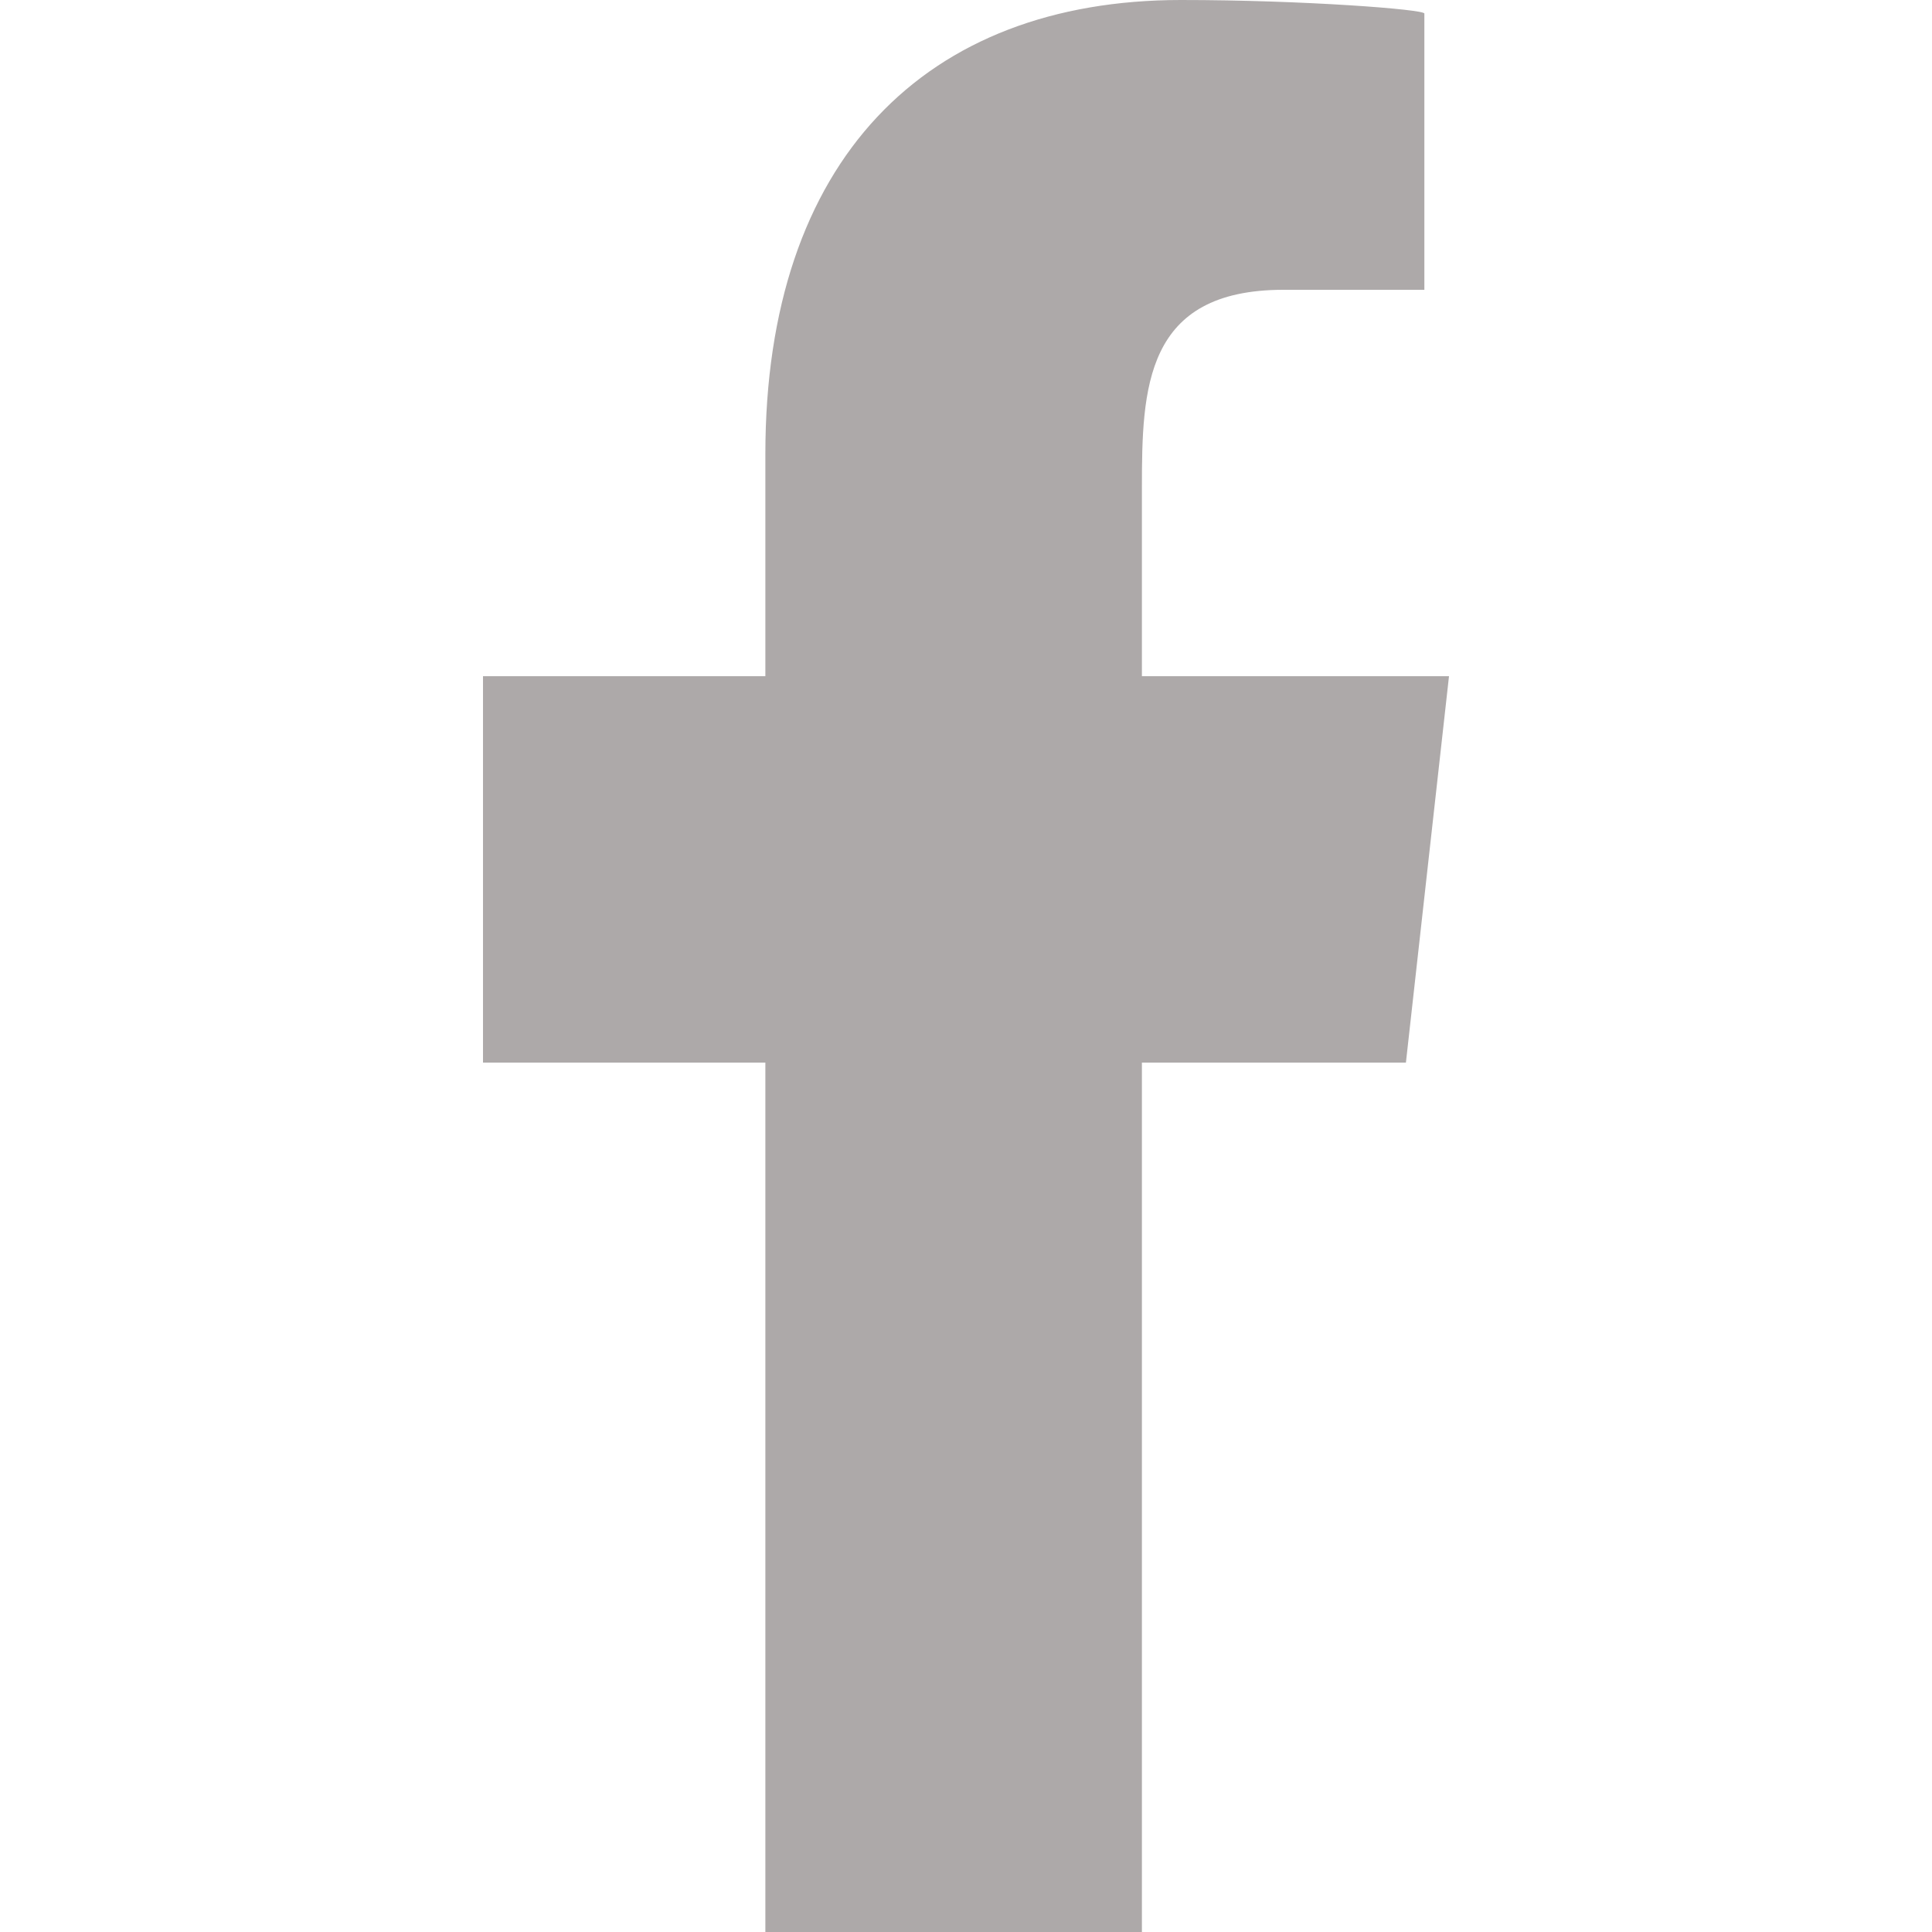
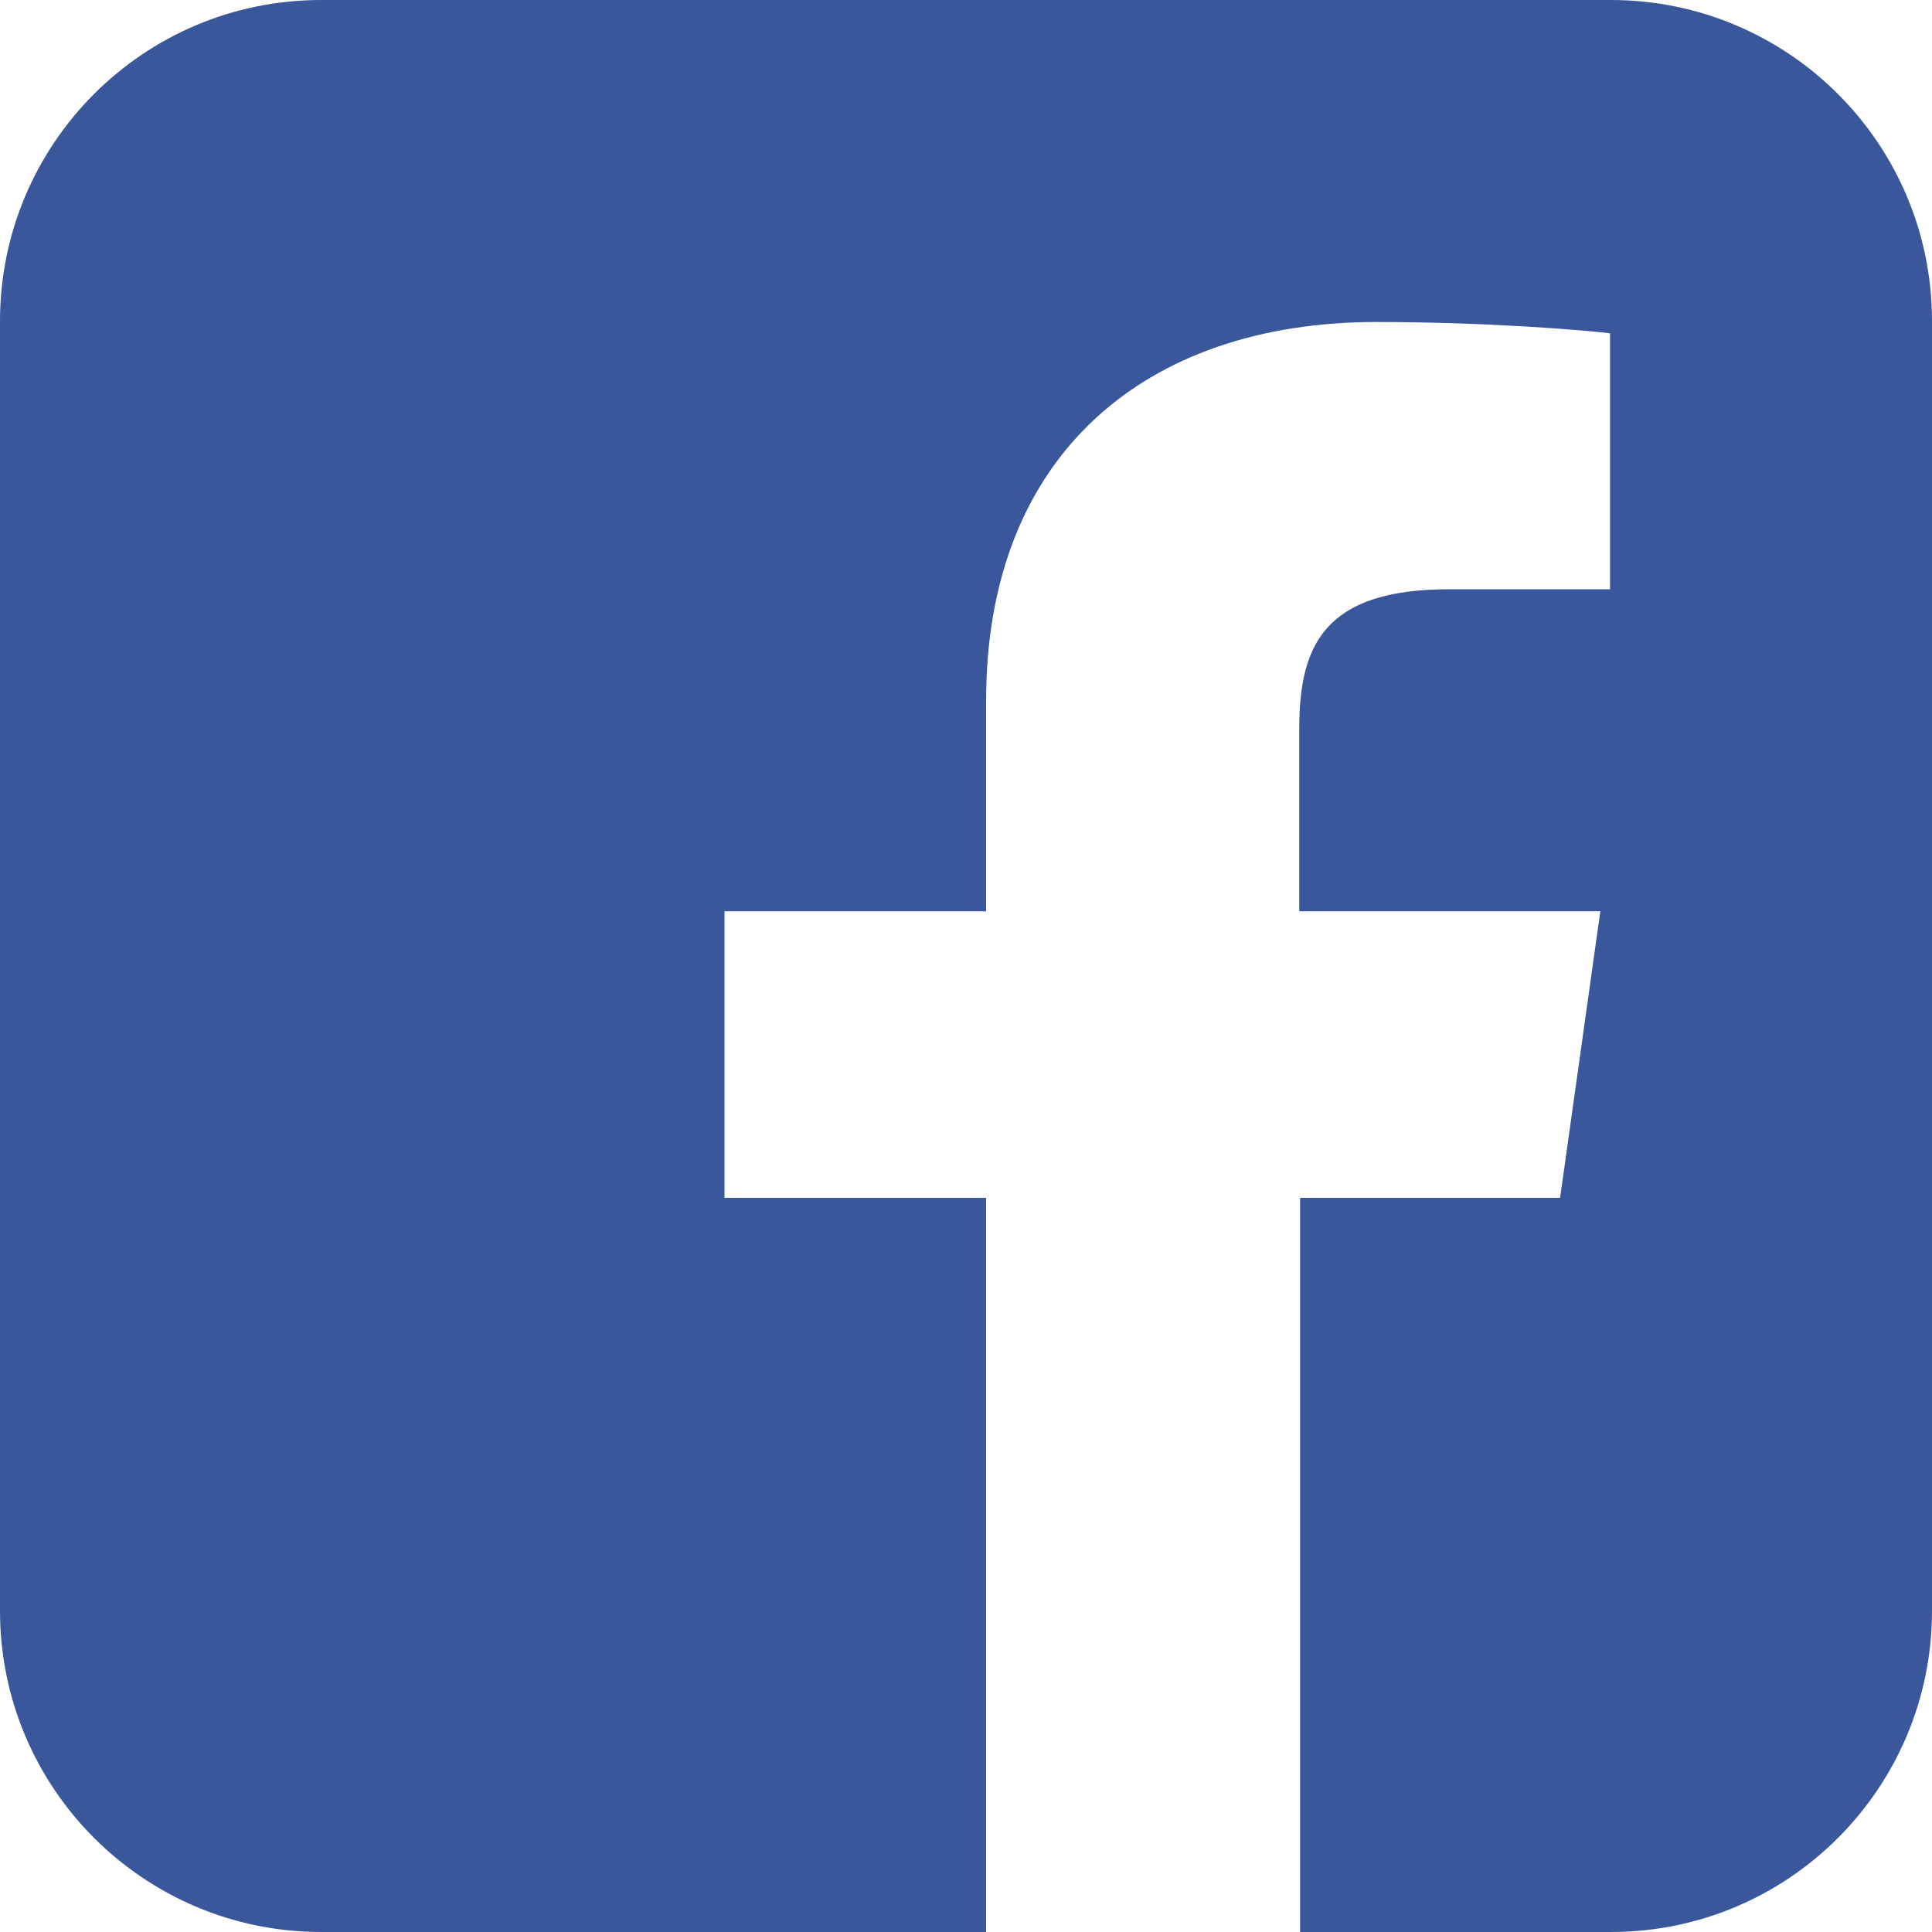
- <svg xmlns="http://www.w3.org/2000/svg" width="800px" height="800px" viewBox="-5 0 20 20" version="1.1" fill="#000000">
-   <g id="SVGRepo_bgCarrier" stroke-width="0" />
-   <g id="SVGRepo_tracerCarrier" stroke-linecap="round" stroke-linejoin="round" />
-   <g id="SVGRepo_iconCarrier">
-     <defs> </defs>
-     <g id="Page-1" stroke="none" stroke-width="1" fill="none" fill-rule="evenodd">
-       <g id="Dribbble-Light-Preview" transform="translate(-385, -7399)" fill="#ada9a9">
-         <g id="icons" transform="translate(56, 160)">
-           <path d="M335.821,7259 L335.821,7250 L338.554,7250 L339,7246 L335.821,7246 L335.821,7244.052 C335.821,7243.022 335.848,7242 337.287,7242 L338.745,7242 L338.745,7239.14 C338.745,7239.097 337.492,7239 336.226,7239 C333.58,7239 331.923,7240.657 331.923,7243.7 L331.923,7246 L329,7246 L329,7250 L331.923,7250 L331.923,7259 L335.821,7259 Z" id="facebook-[#176]"> </path>
-         </g>
-       </g>
-     </g>
-   </g>
+ <svg xmlns="http://www.w3.org/2000/svg" width="24" height="24" viewBox="0 0 24 24">
+   <path fill="#39579A" fill-rule="evenodd" d="M0 3.99C0 1.79 1.78 0 3.99 0h16.02C22.21 0 24 1.78 24 3.99v16.02c0 2.2-1.78 3.99-3.99 3.99H3.99A3.99 3.99 0 0 1 0 20.01V3.99zm20 .15C19.66 4.1 18.47 4 17.1 4c-2.88 0-4.85 1.66-4.85 4.7v2.62H9v3.56h3.25V24h3.9v-9.12h3.23l.5-3.56h-3.74V9.05c0-1.02.3-1.73 1.86-1.73h2V4.14z" />
</svg>
